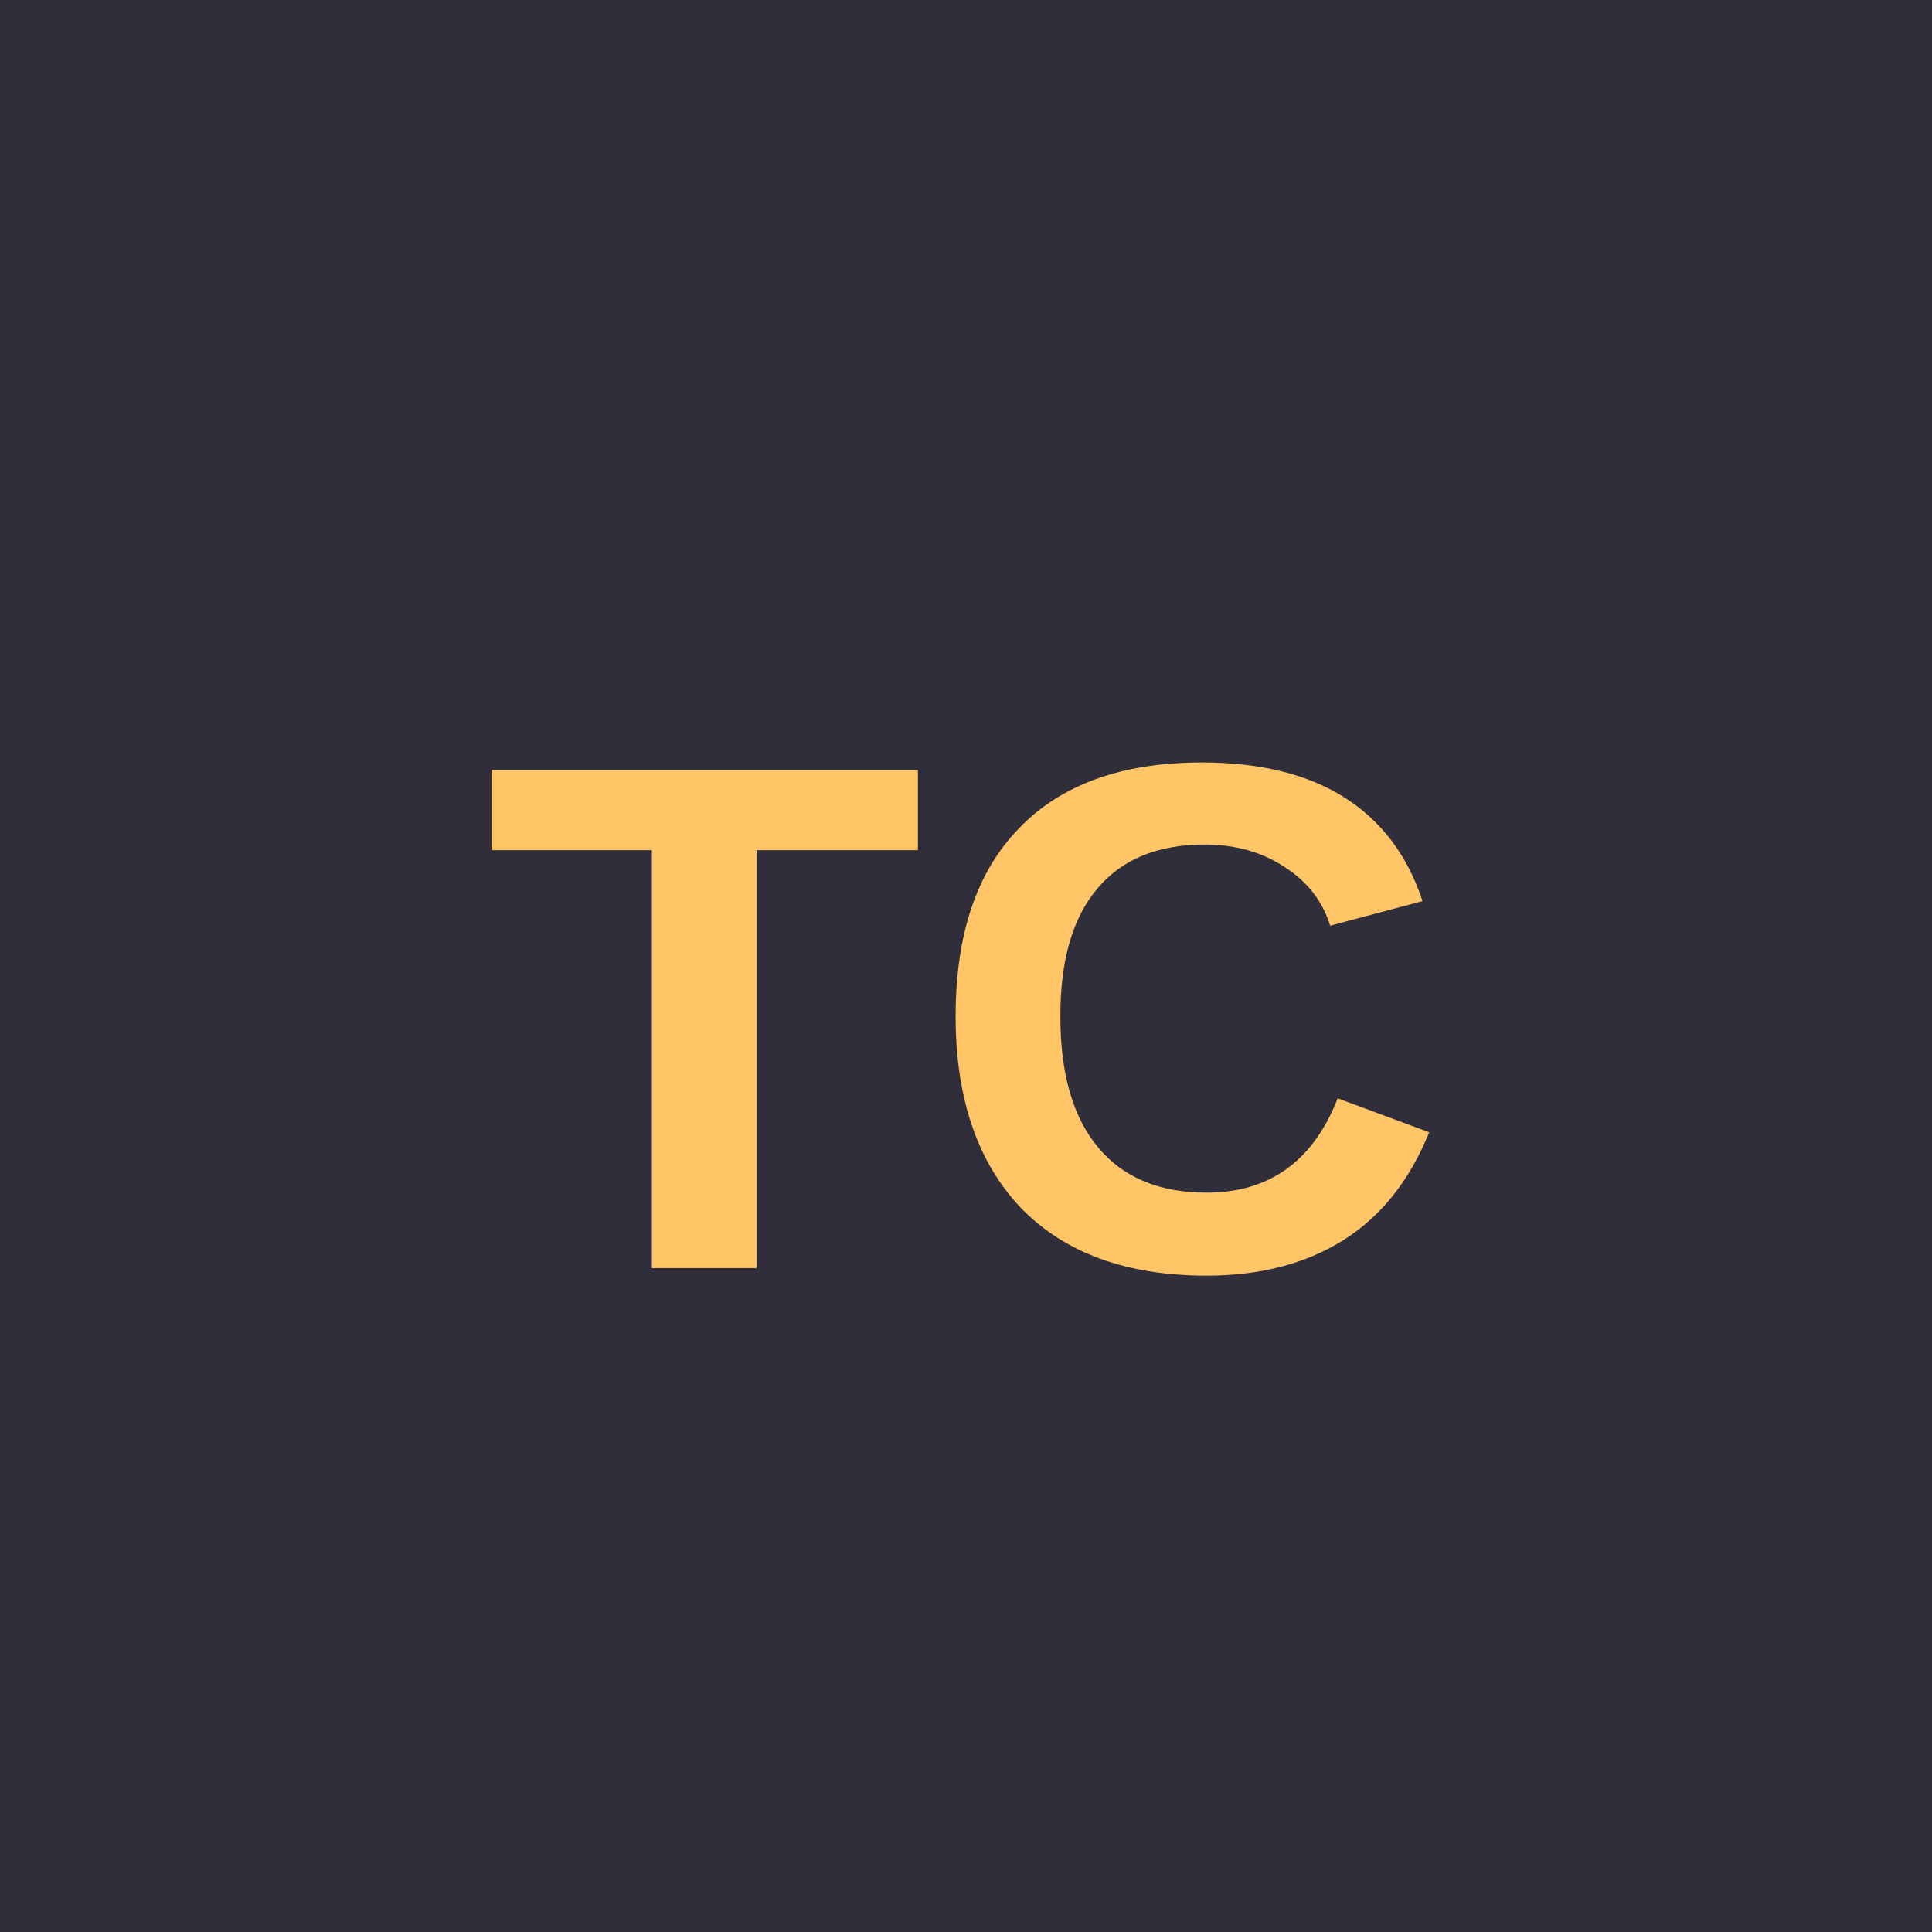
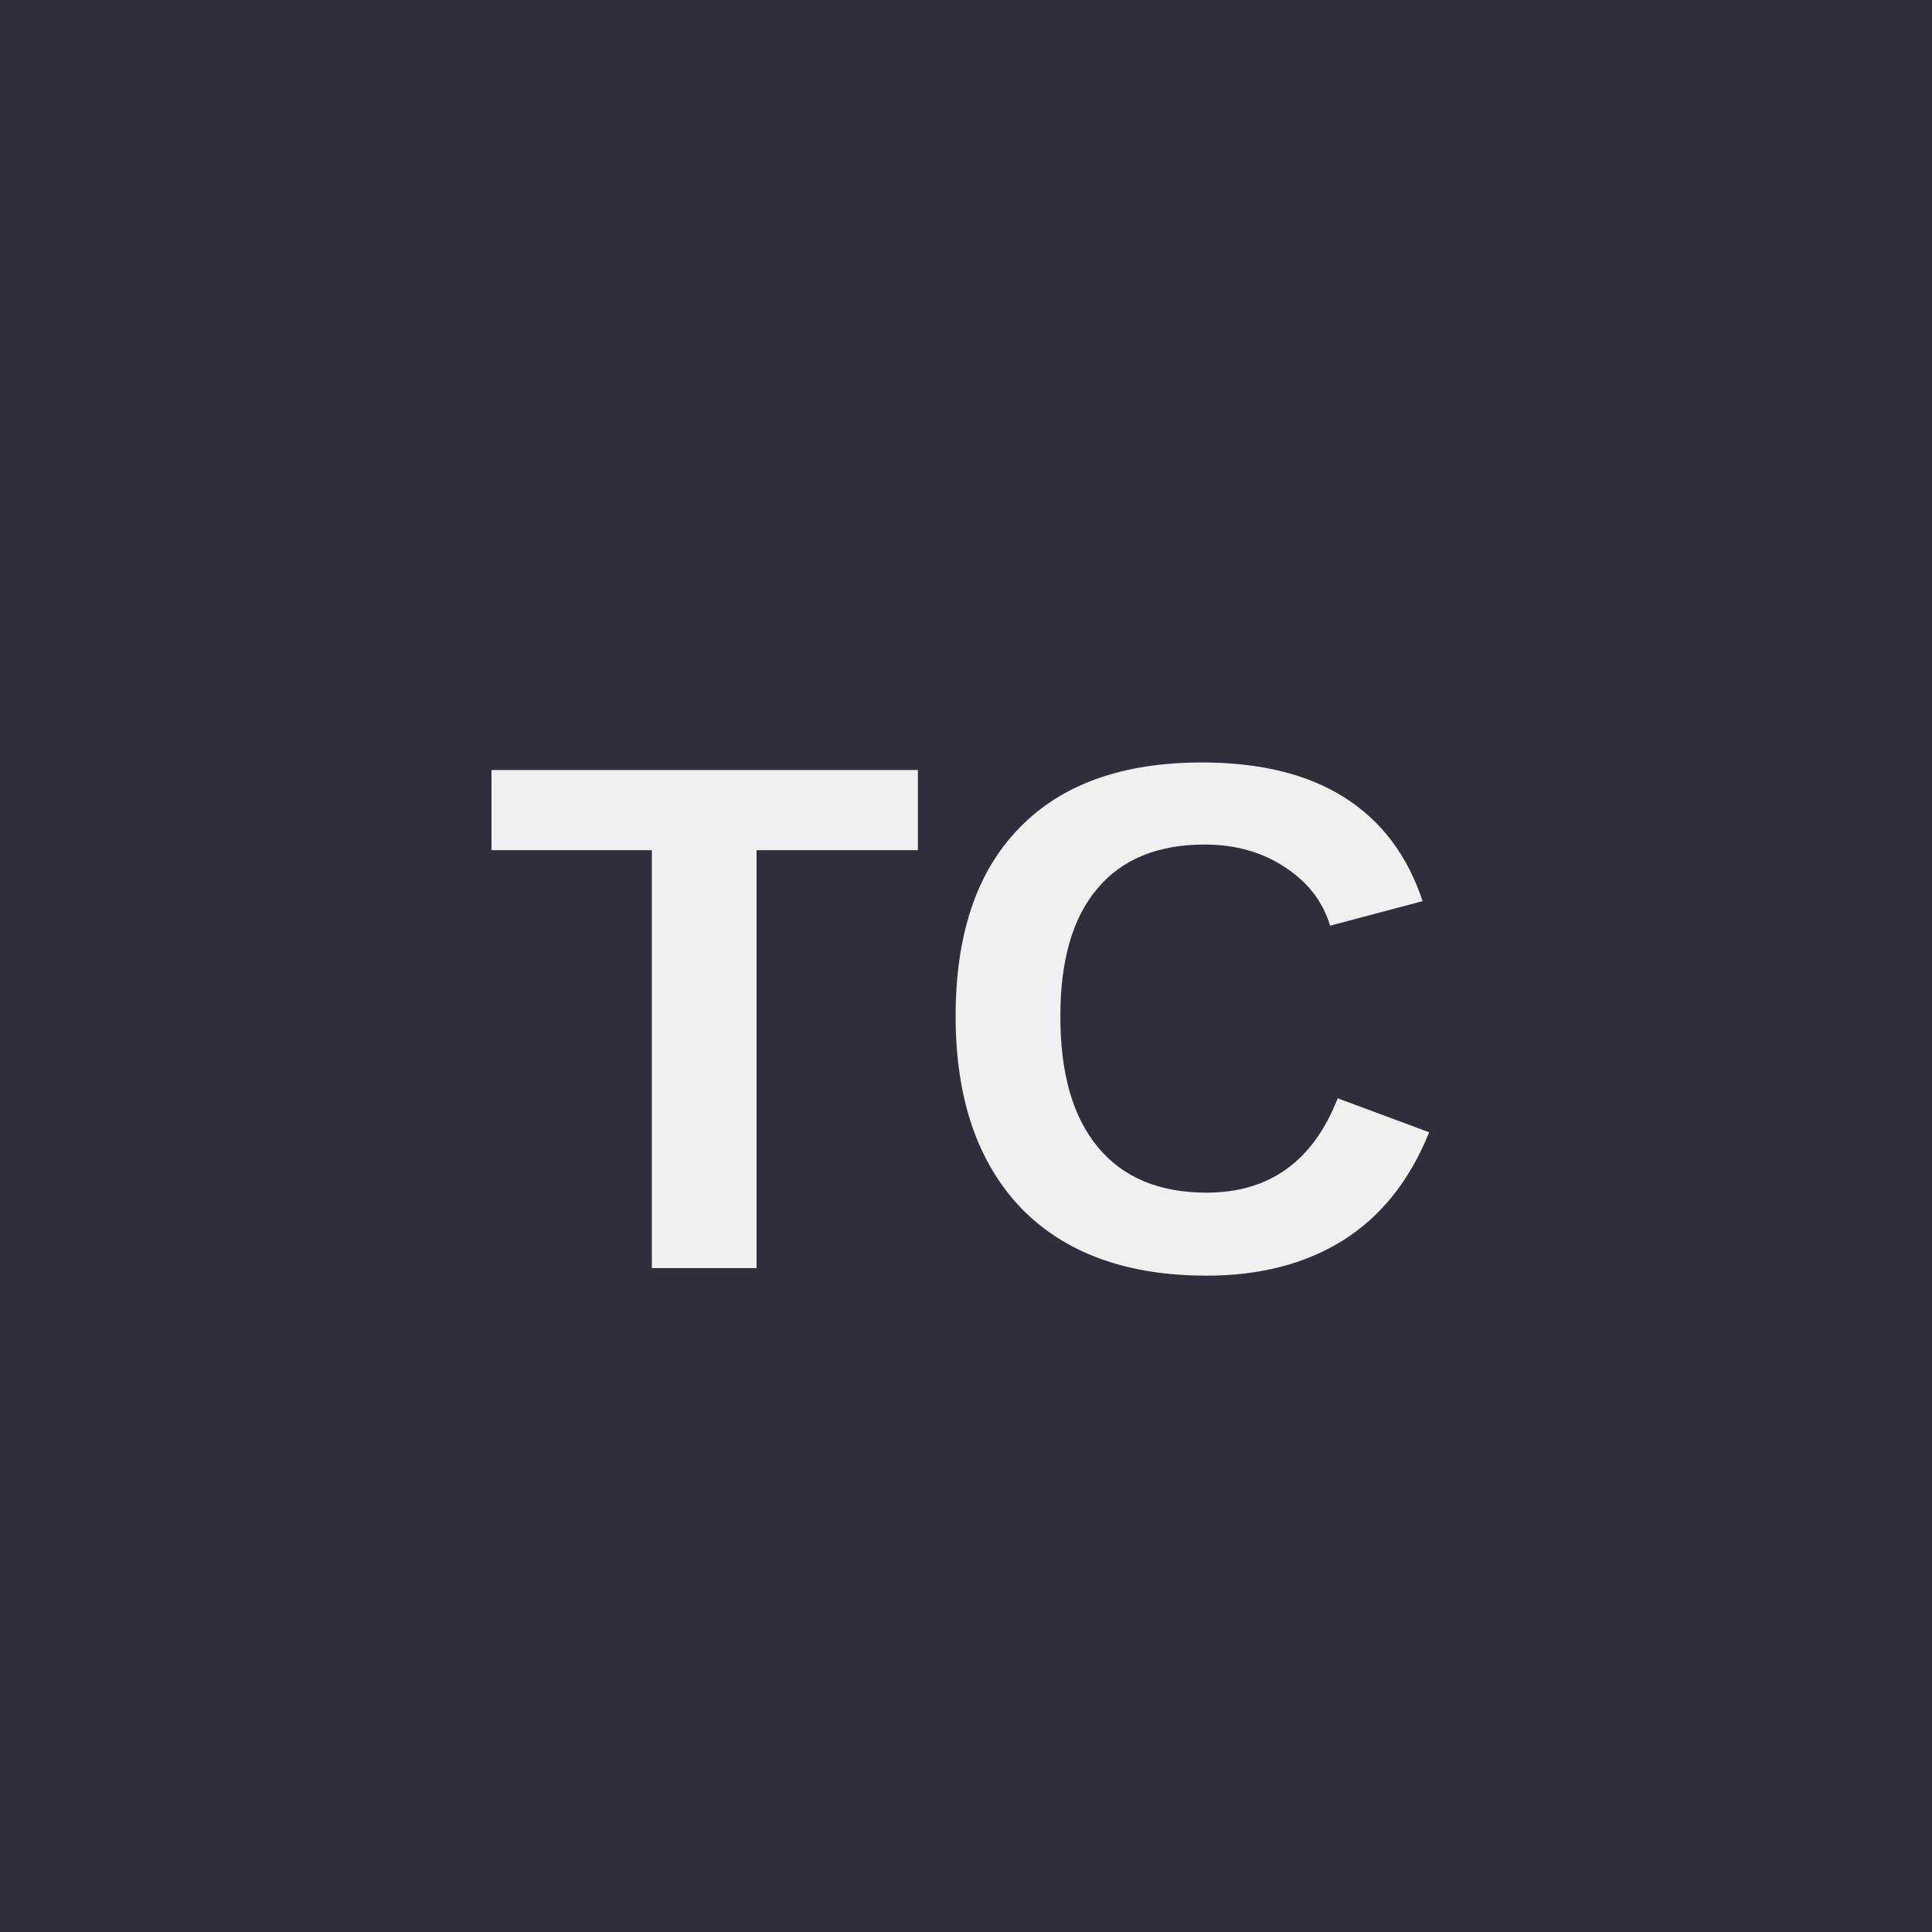
<svg xmlns="http://www.w3.org/2000/svg" width="32" height="32" viewBox="0 0 32 32">
  <rect width="32" height="32" fill="#302e3b" />
-   <text x="50%" y="55%" font-family="Arial, sans-serif" font-size="12" font-weight="bold" fill="#ffc567" text-anchor="middle" dominant-baseline="middle">TC</text>
+   <text x="50%" y="55%" font-family="Arial, sans-serif" font-size="12" font-weight="bold" fill="#f0f0f0" text-anchor="middle" dominant-baseline="middle">TC</text>
</svg>
